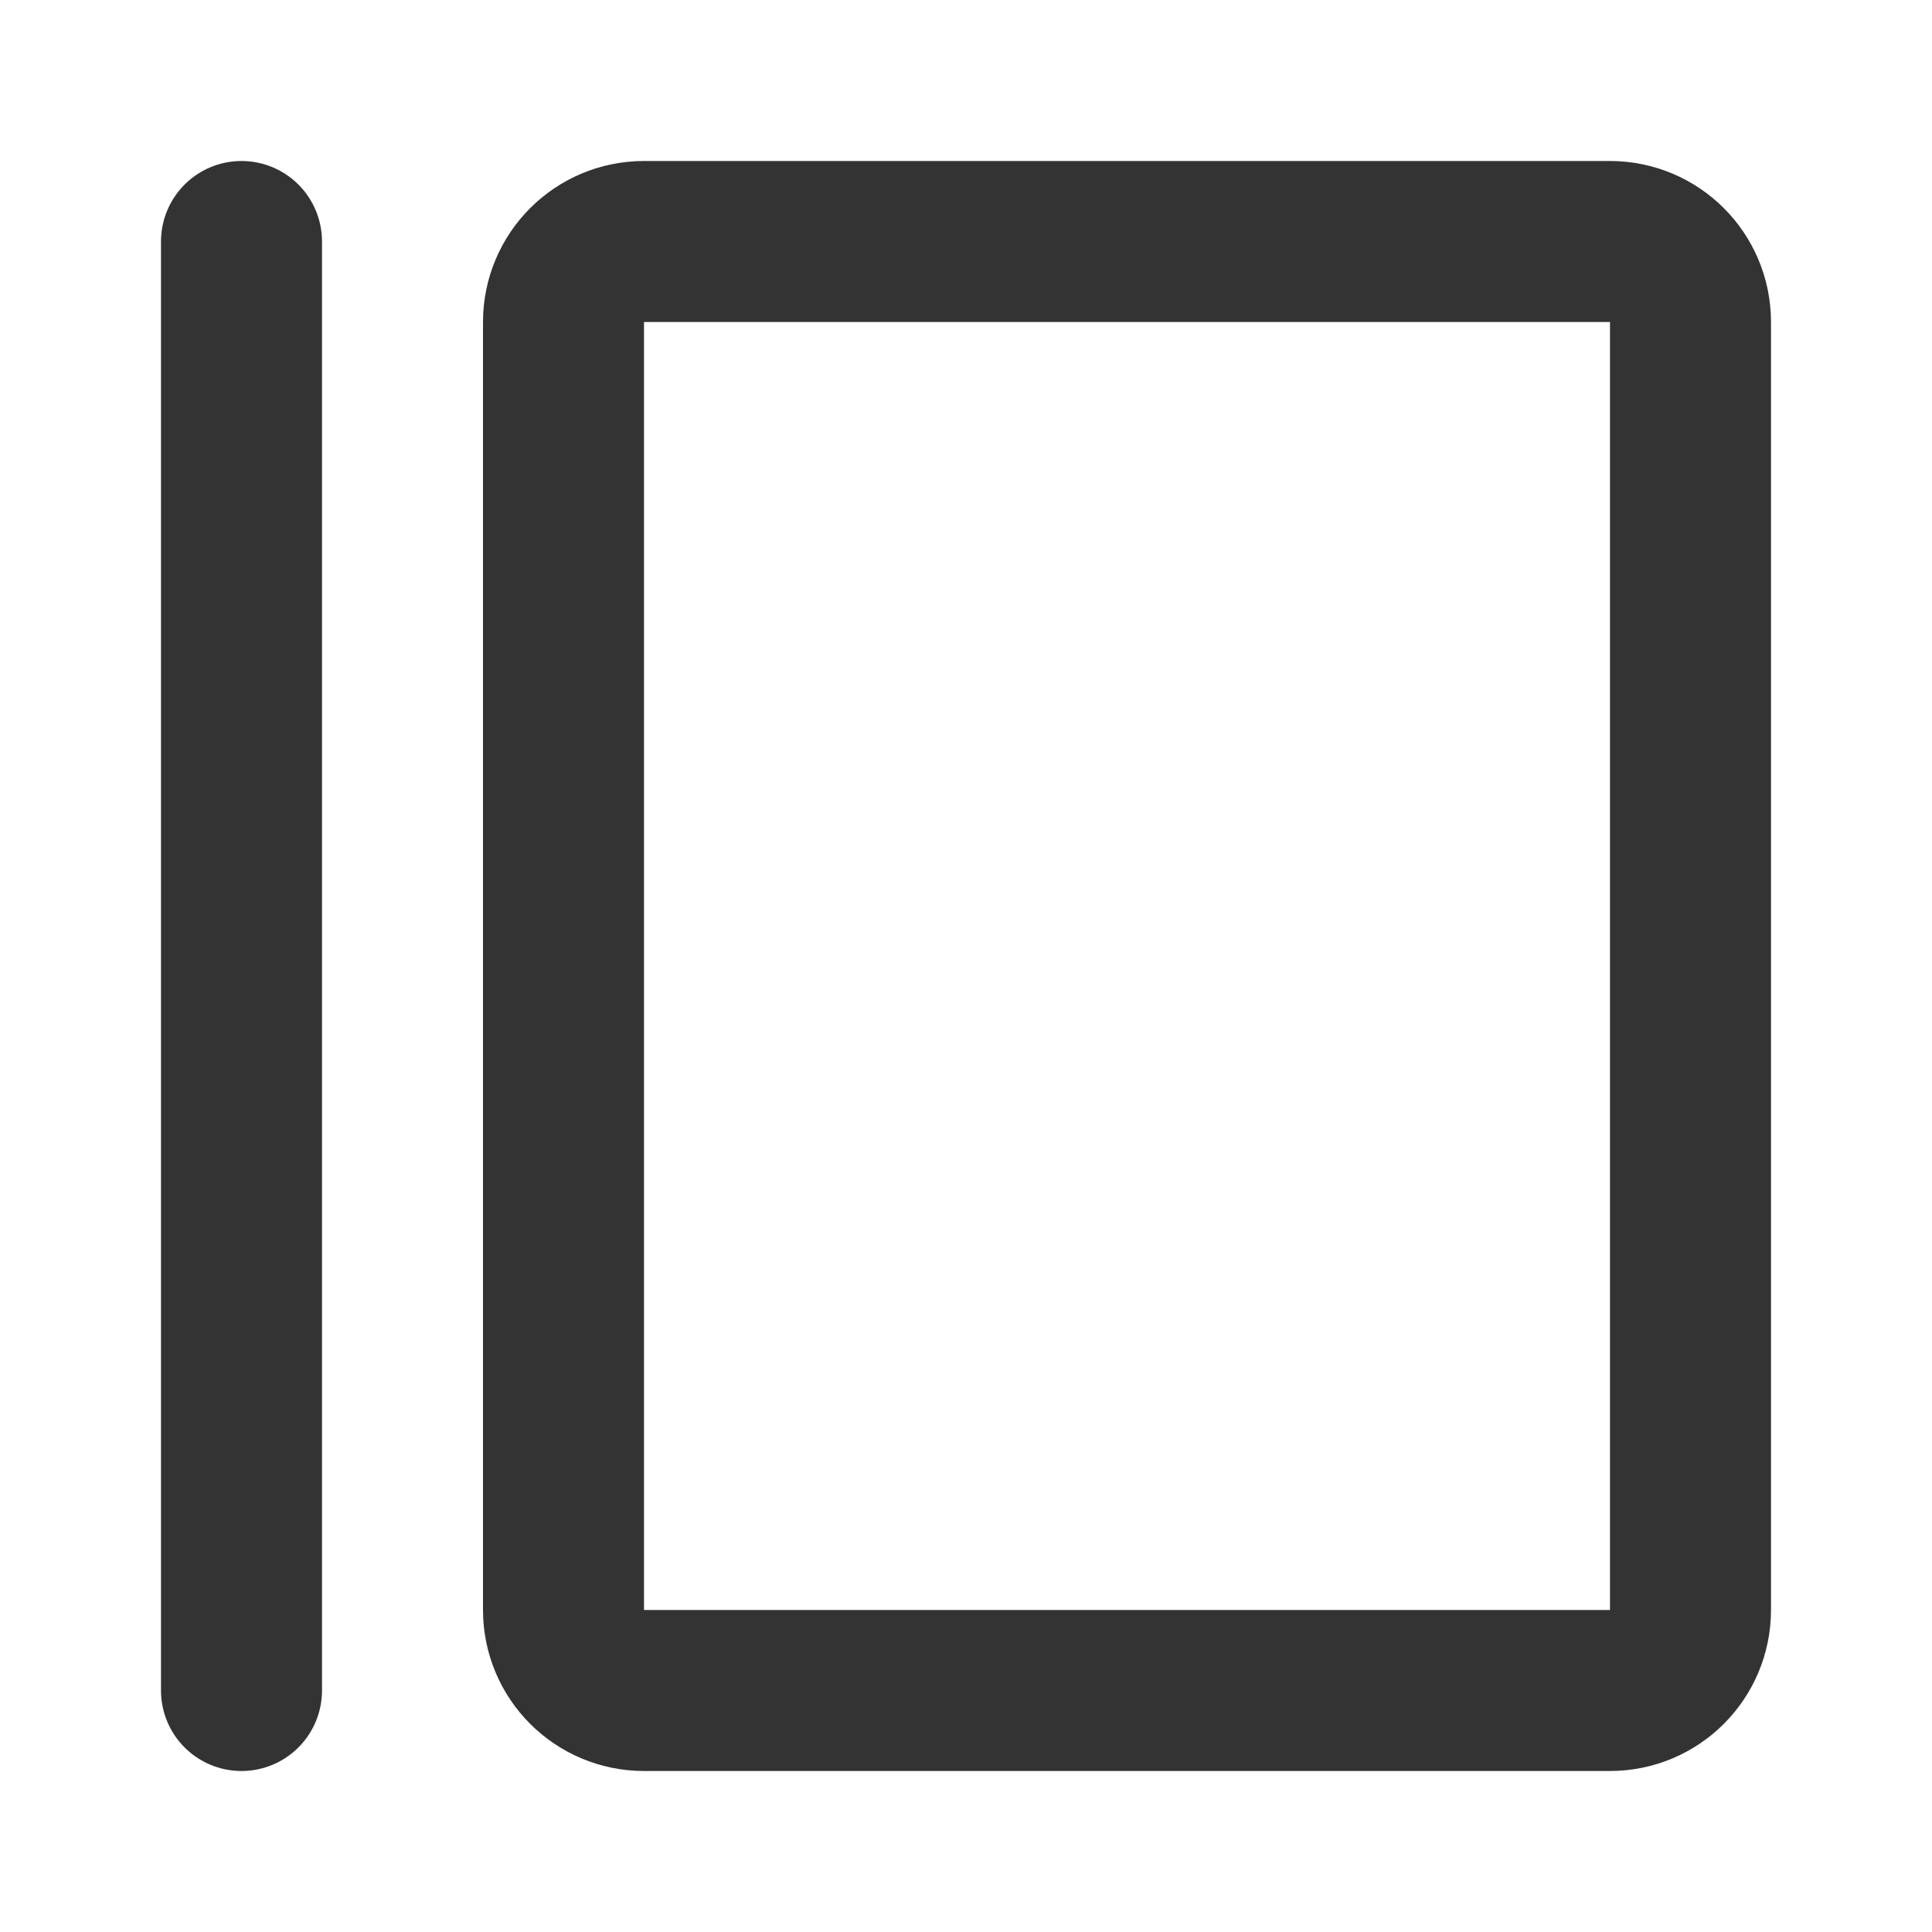
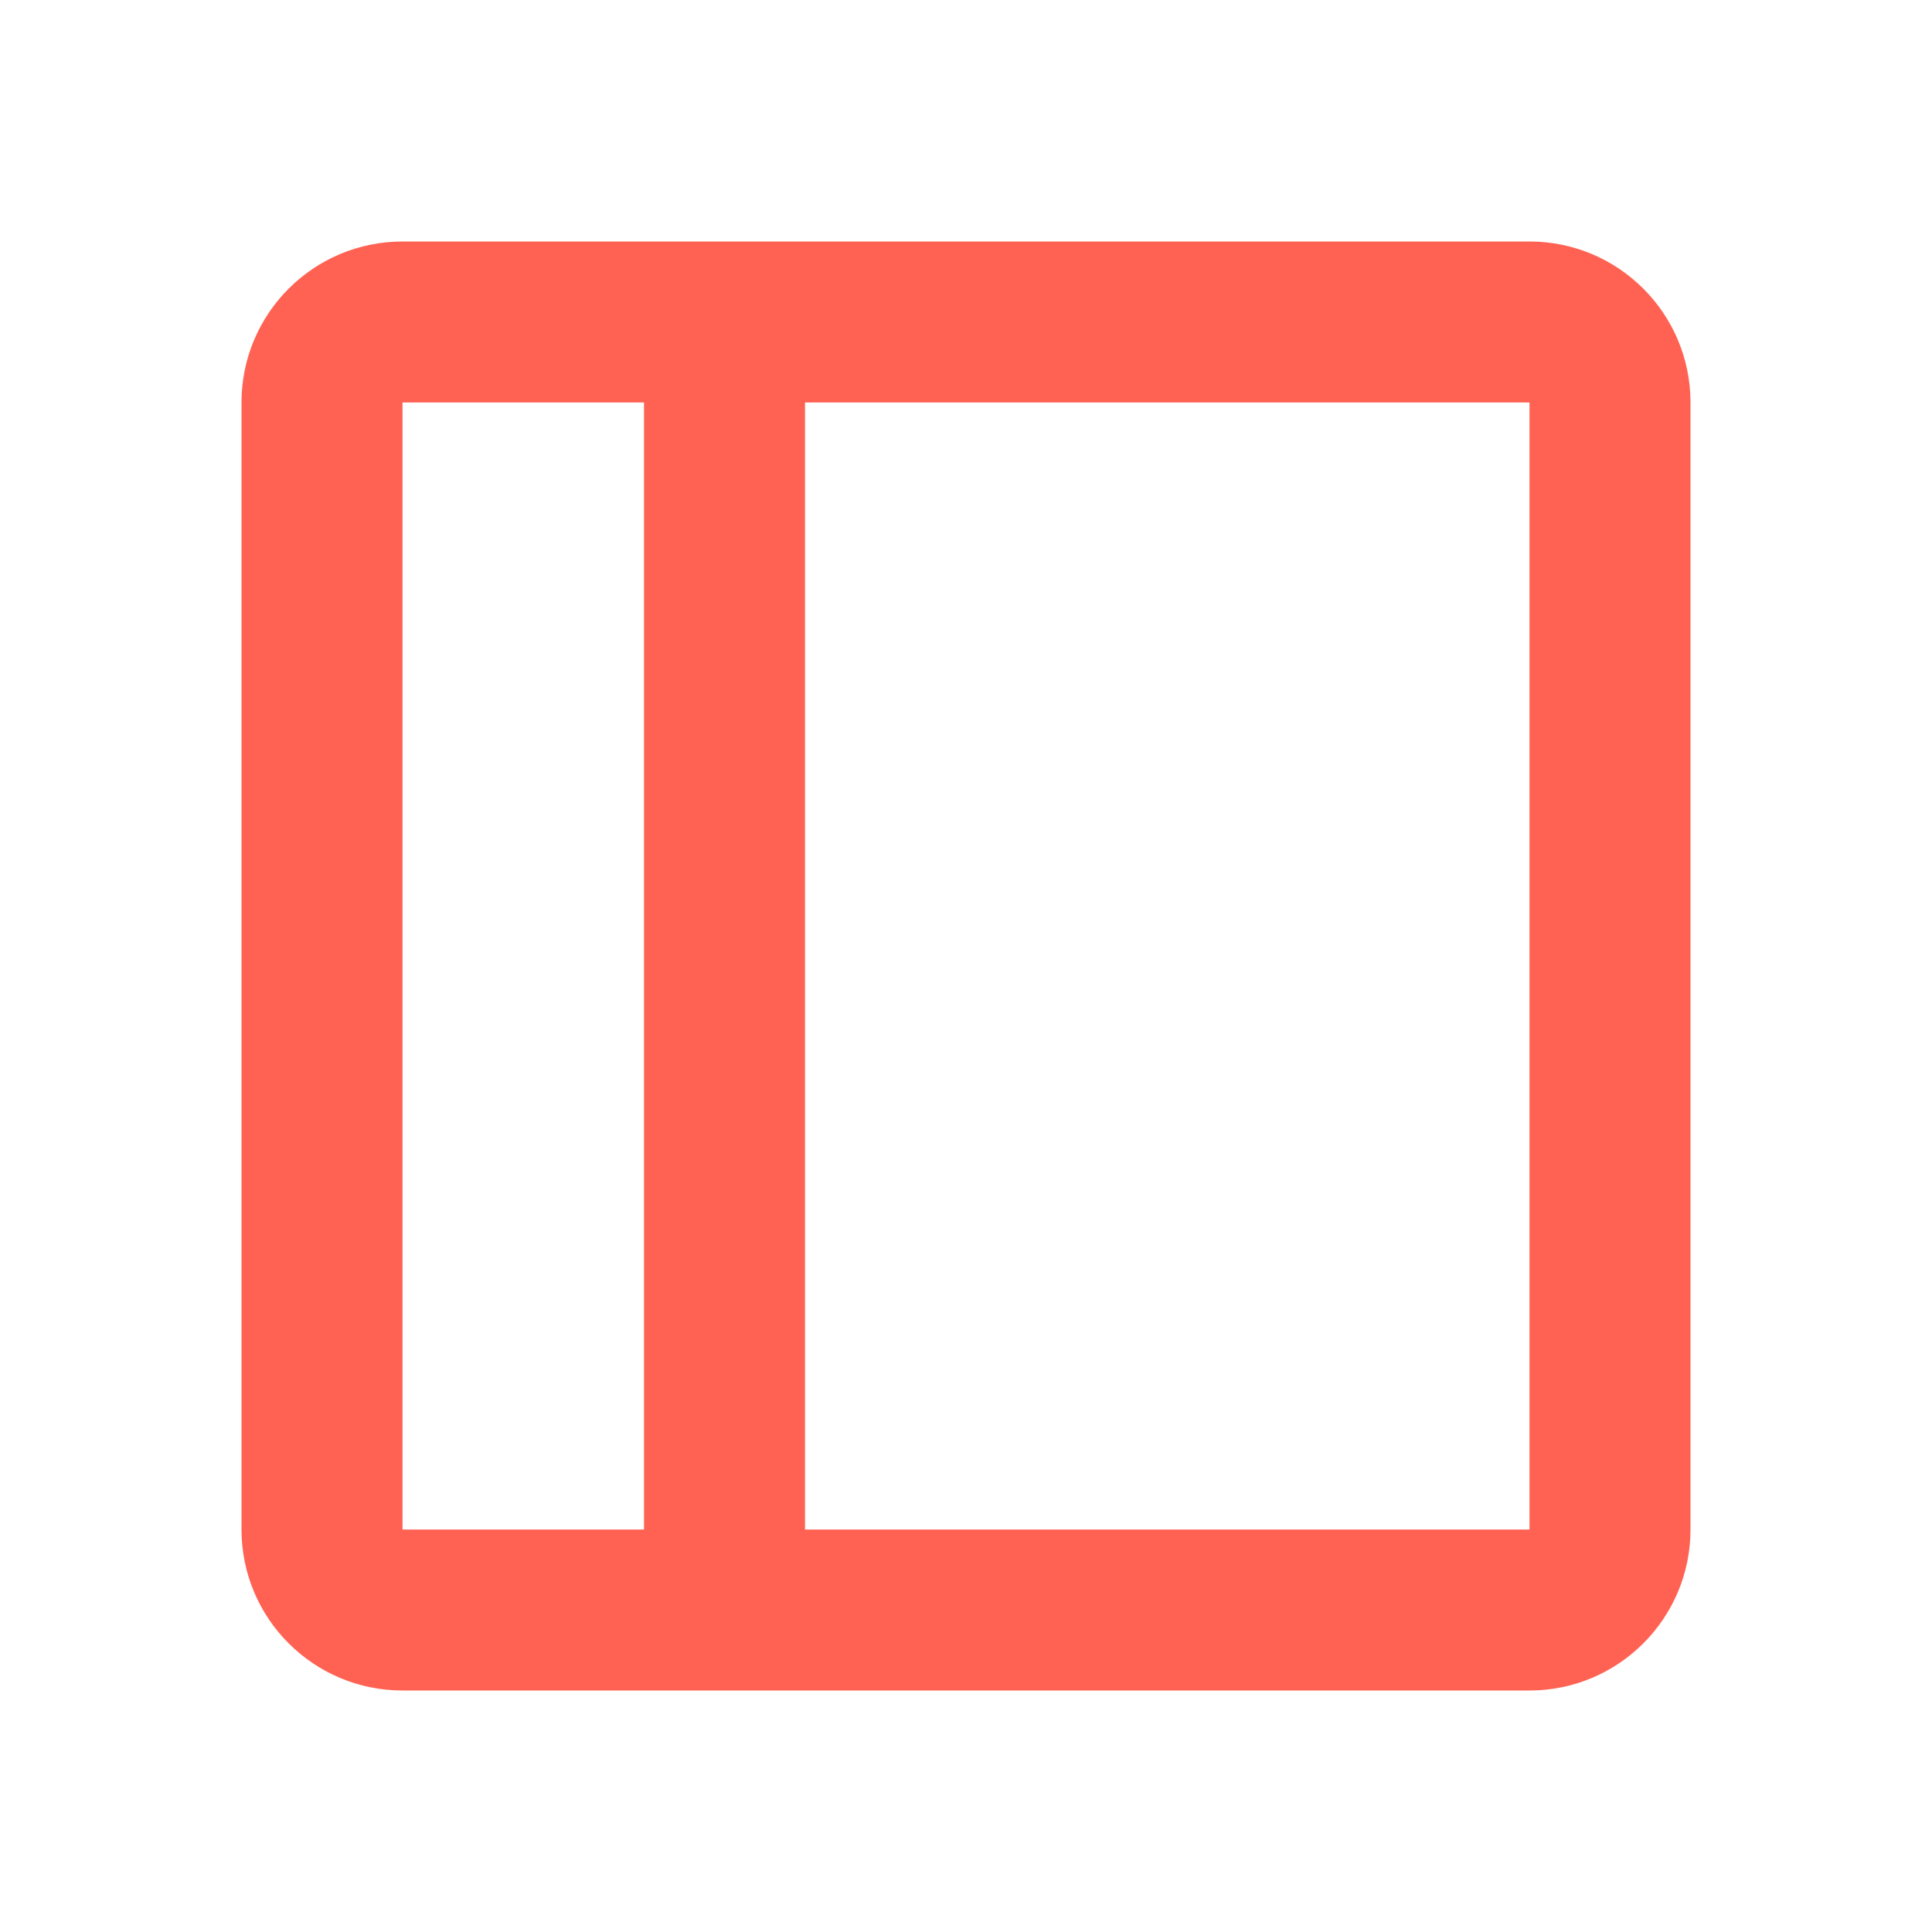
- <svg xmlns="http://www.w3.org/2000/svg" width="24" height="24" viewBox="0 0 48 48" fill="none">
-   <rect x="14" y="6" width="28" height="36" rx="2" fill="none" stroke="#333" stroke-width="4" stroke-linecap="round" stroke-linejoin="round" />
-   <path d="M6 6V42" stroke="#333" stroke-width="4" stroke-linecap="round" stroke-linejoin="round" />
+ <svg xmlns="http://www.w3.org/2000/svg" width="24" height="24" viewBox="0 0 24 24">
+   <g fill="none" fill-rule="evenodd">
+     <path d="M24 0v24H0V0zM12.593 23.258l-.011.002-.071.035-.02.004-.014-.004-.071-.035c-.01-.004-.019-.001-.024.005l-.004.01-.017.428.005.02.01.013.104.074.015.004.012-.004.104-.074.012-.016.004-.017-.017-.427c-.002-.01-.009-.017-.017-.018m.265-.113-.013.002-.185.093-.01.01-.003.011.018.43.005.012.008.007.201.093c.012.004.023 0 .029-.008l.004-.014-.034-.614c-.003-.012-.01-.02-.02-.022m-.715.002a.023.023 0 0 0-.027.006l-.006.014-.034.614c0 .012.007.02.017.024l.015-.002.201-.093.01-.008.004-.011.017-.43-.003-.012-.01-.01z" />
+     <path fill="#FF6252" d="M5 3a2 2 0 0 0-2 2v14a2 2 0 0 0 2 2h14a2 2 0 0 0 2-2V5a2 2 0 0 0-2-2zm5 2h9v14h-9zM8 5H5v14h3z" />
+   </g>
</svg>
